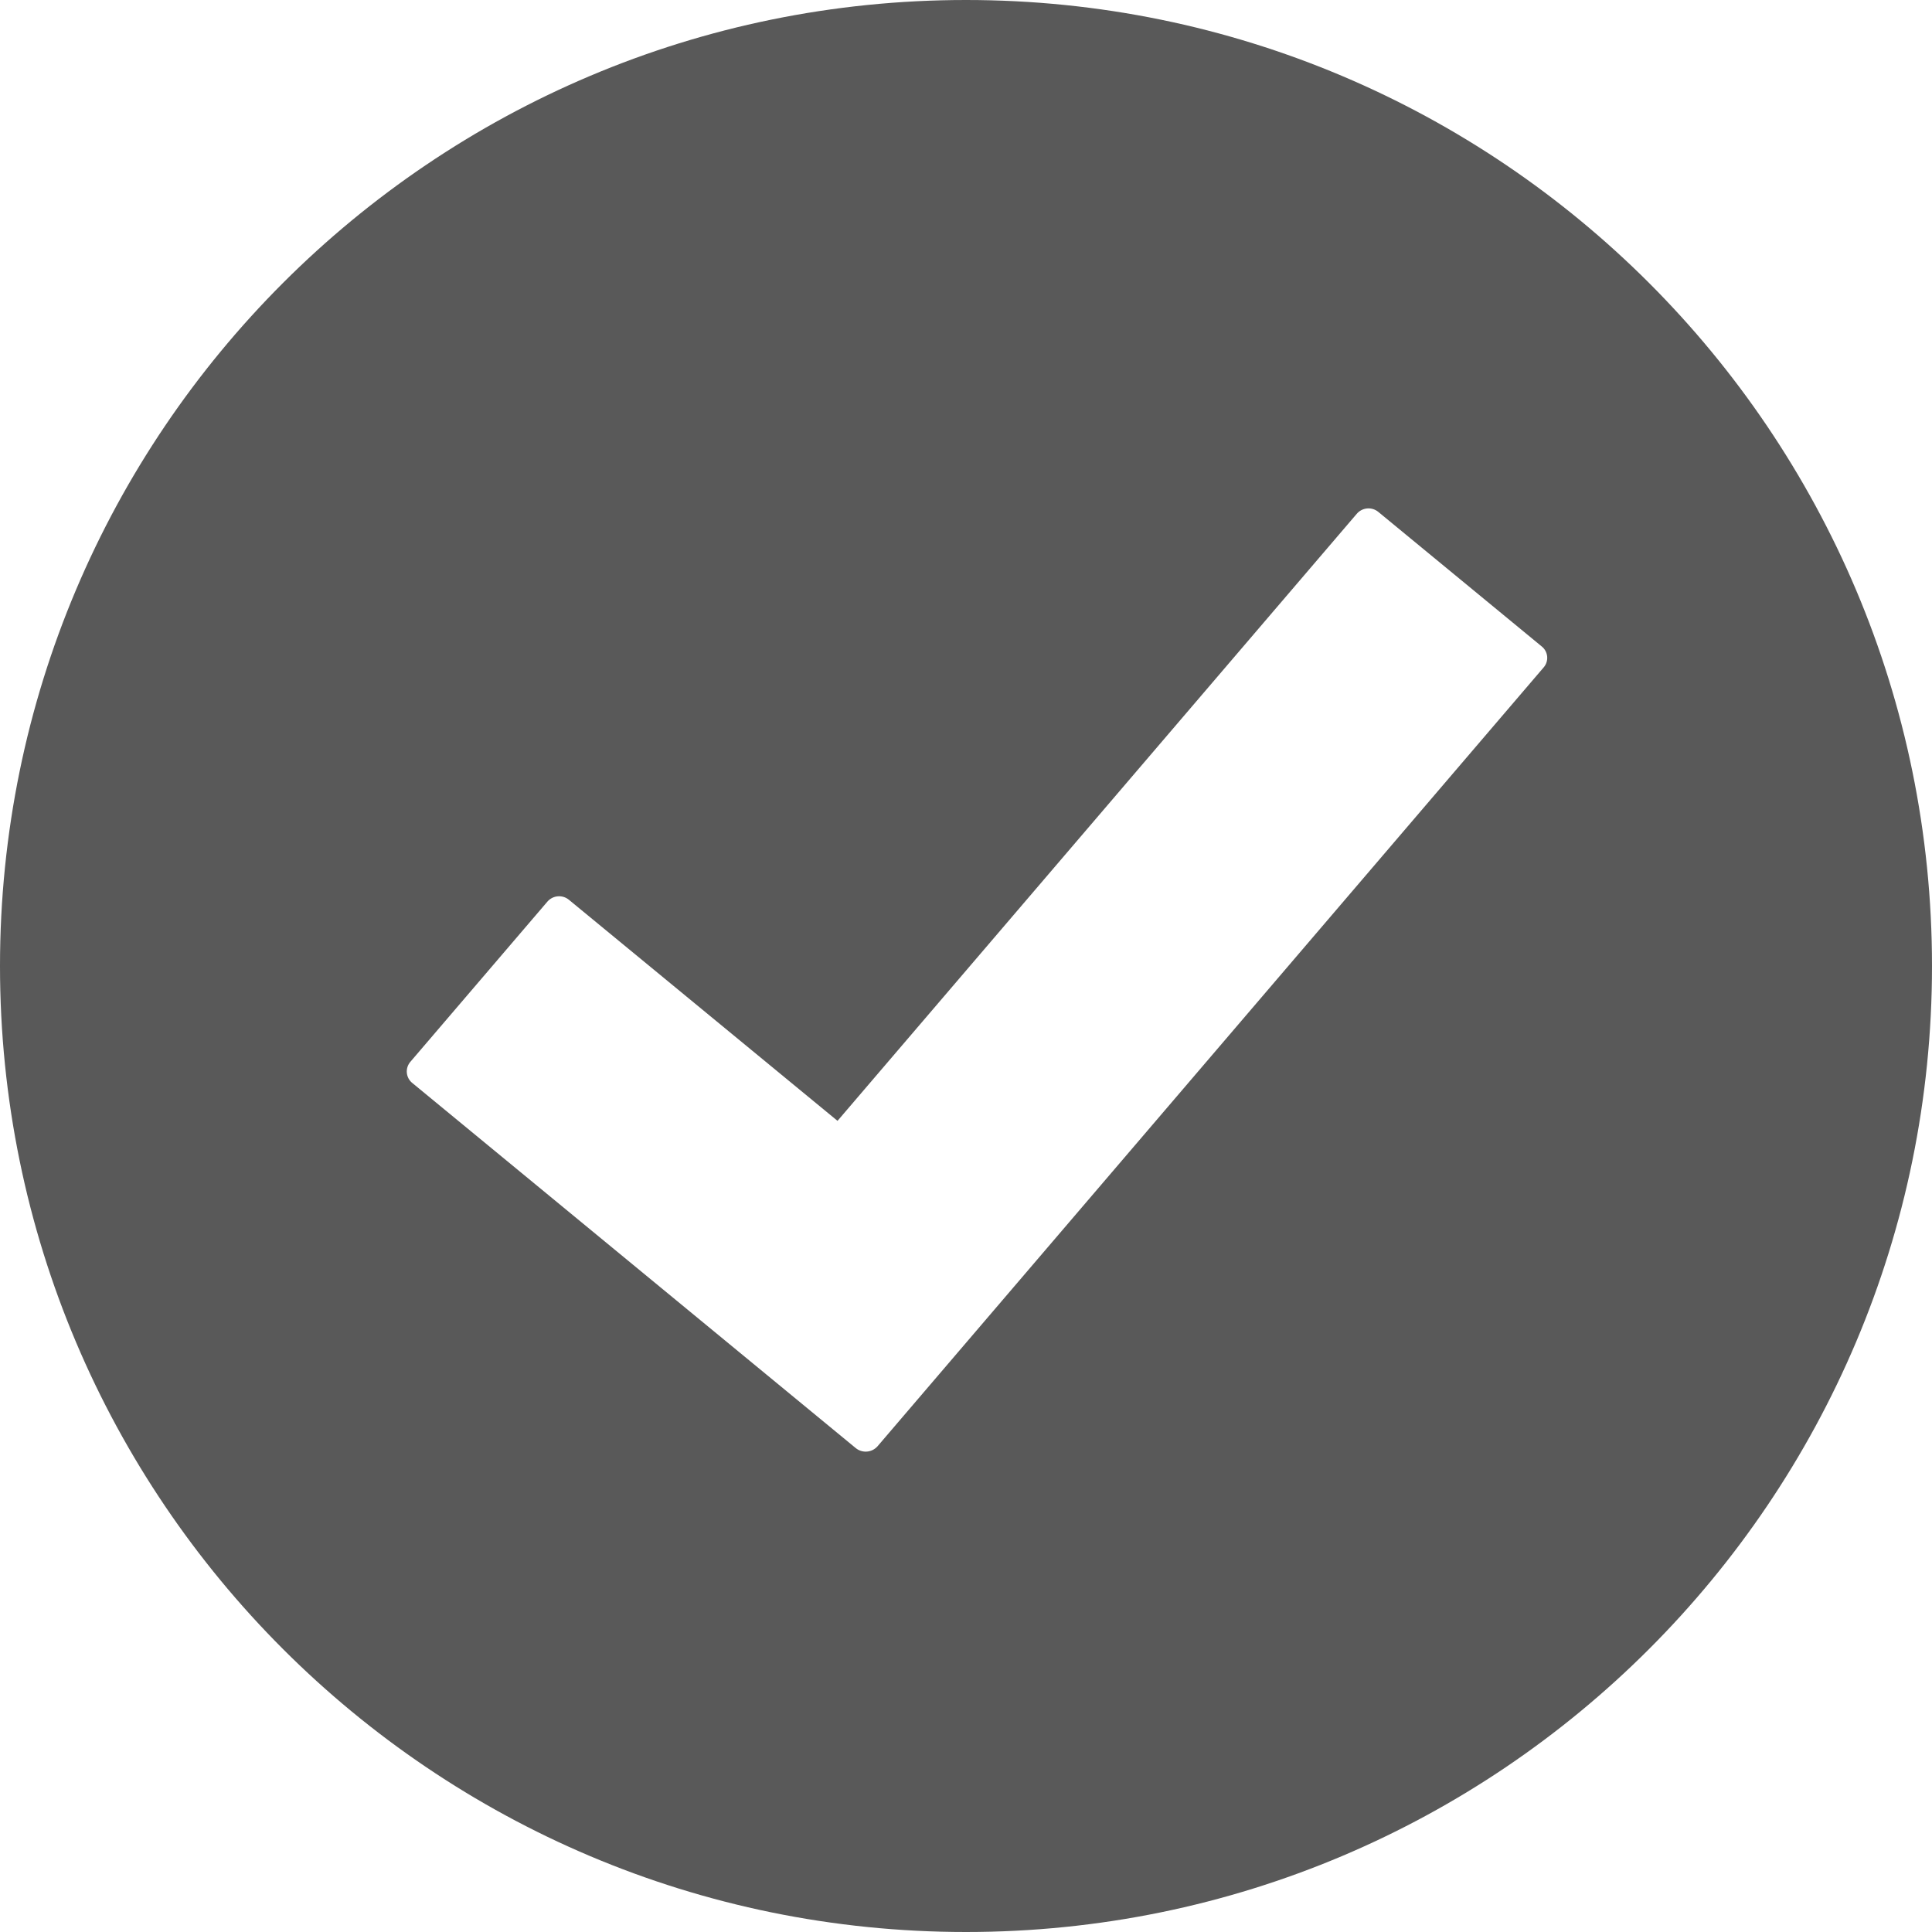
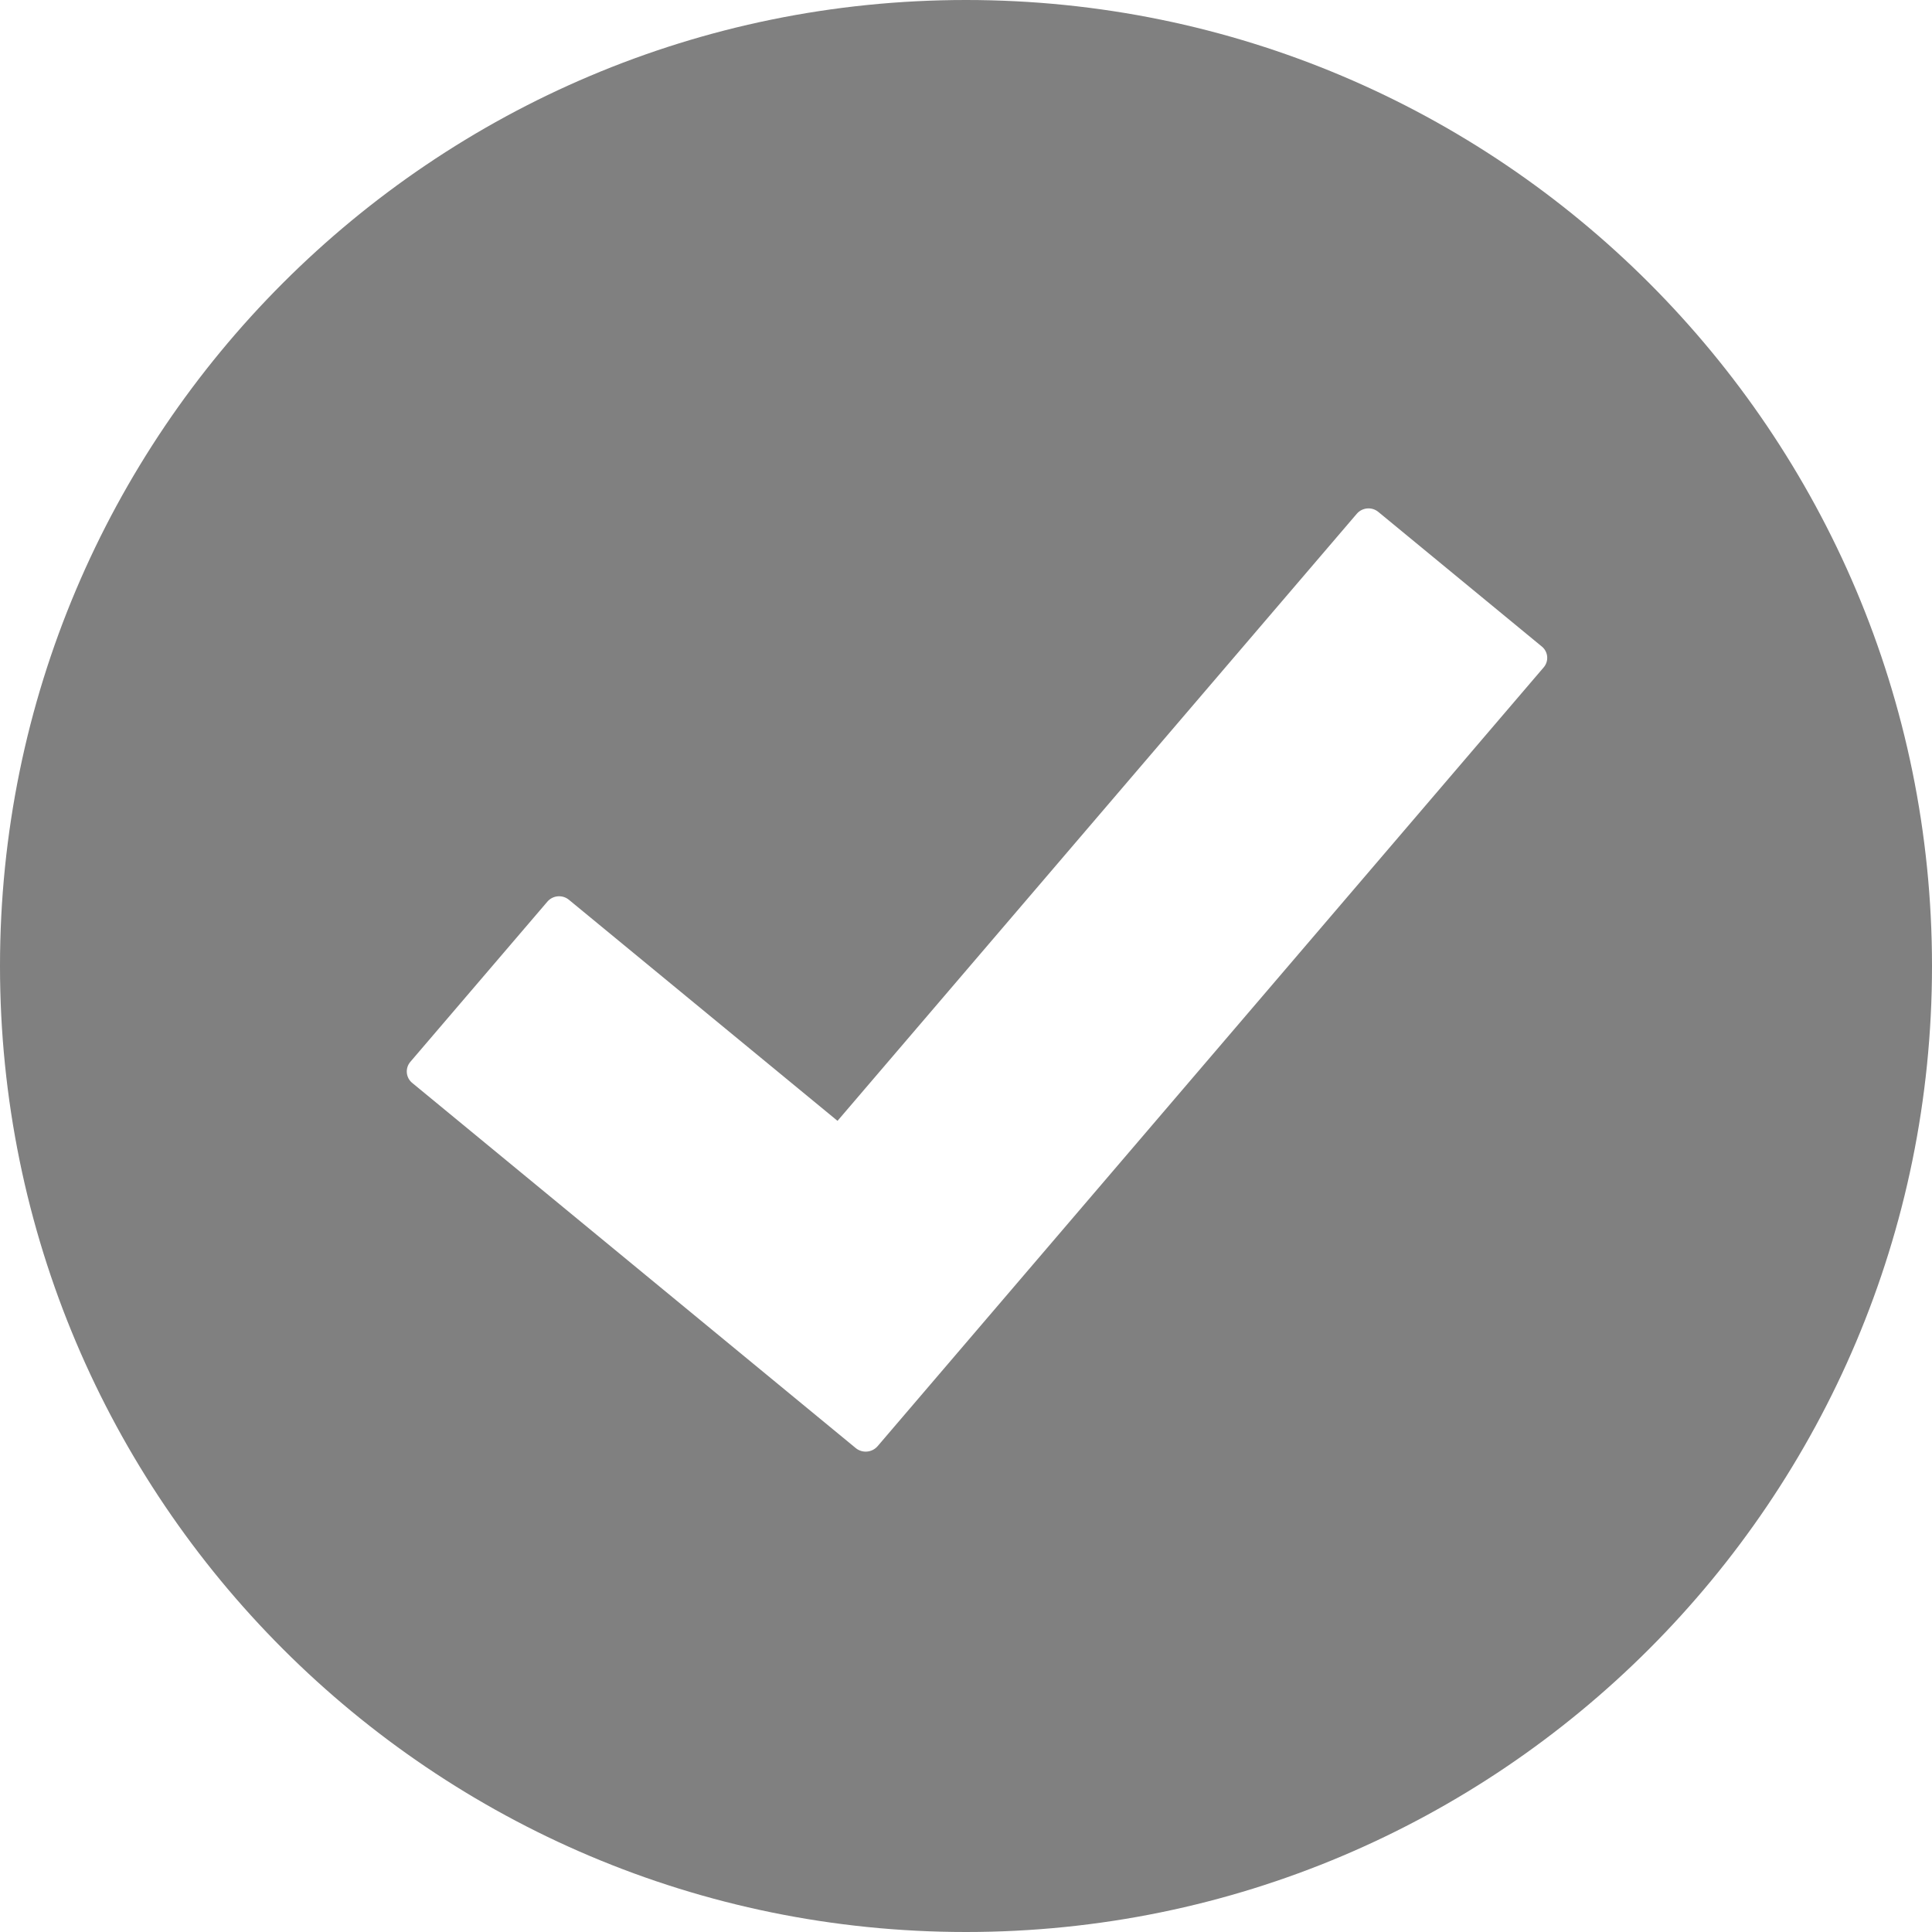
<svg xmlns="http://www.w3.org/2000/svg" width="20" height="20" viewBox="0 0 20 20">
-   <path fill="#595959" fill-rule="evenodd" d="M15.979 6.91l-6.895 8.062a.163.163 0 0 1-.226.018l-4.59-3.779a.153.153 0 0 1-.02-.219l1.42-1.66a.16.16 0 0 1 .222-.017l2.78 2.288 5.375-6.284a.16.16 0 0 1 .223-.02l1.692 1.393a.151.151 0 0 1 .019.218M10 0C4.478 0 0 4.478 0 10s4.478 10 10 10c5.523 0 10-4.478 10-10S15.523 0 10 0" />
+   <path fill="#808080" fill-rule="evenodd" d="M15.979 6.91l-6.895 8.062a.163.163 0 0 1-.226.018l-4.59-3.779a.153.153 0 0 1-.02-.219l1.42-1.66a.16.16 0 0 1 .222-.017l2.78 2.288 5.375-6.284a.16.16 0 0 1 .223-.02l1.692 1.393a.151.151 0 0 1 .019.218M10 0C4.478 0 0 4.478 0 10s4.478 10 10 10c5.523 0 10-4.478 10-10S15.523 0 10 0" />
</svg>
